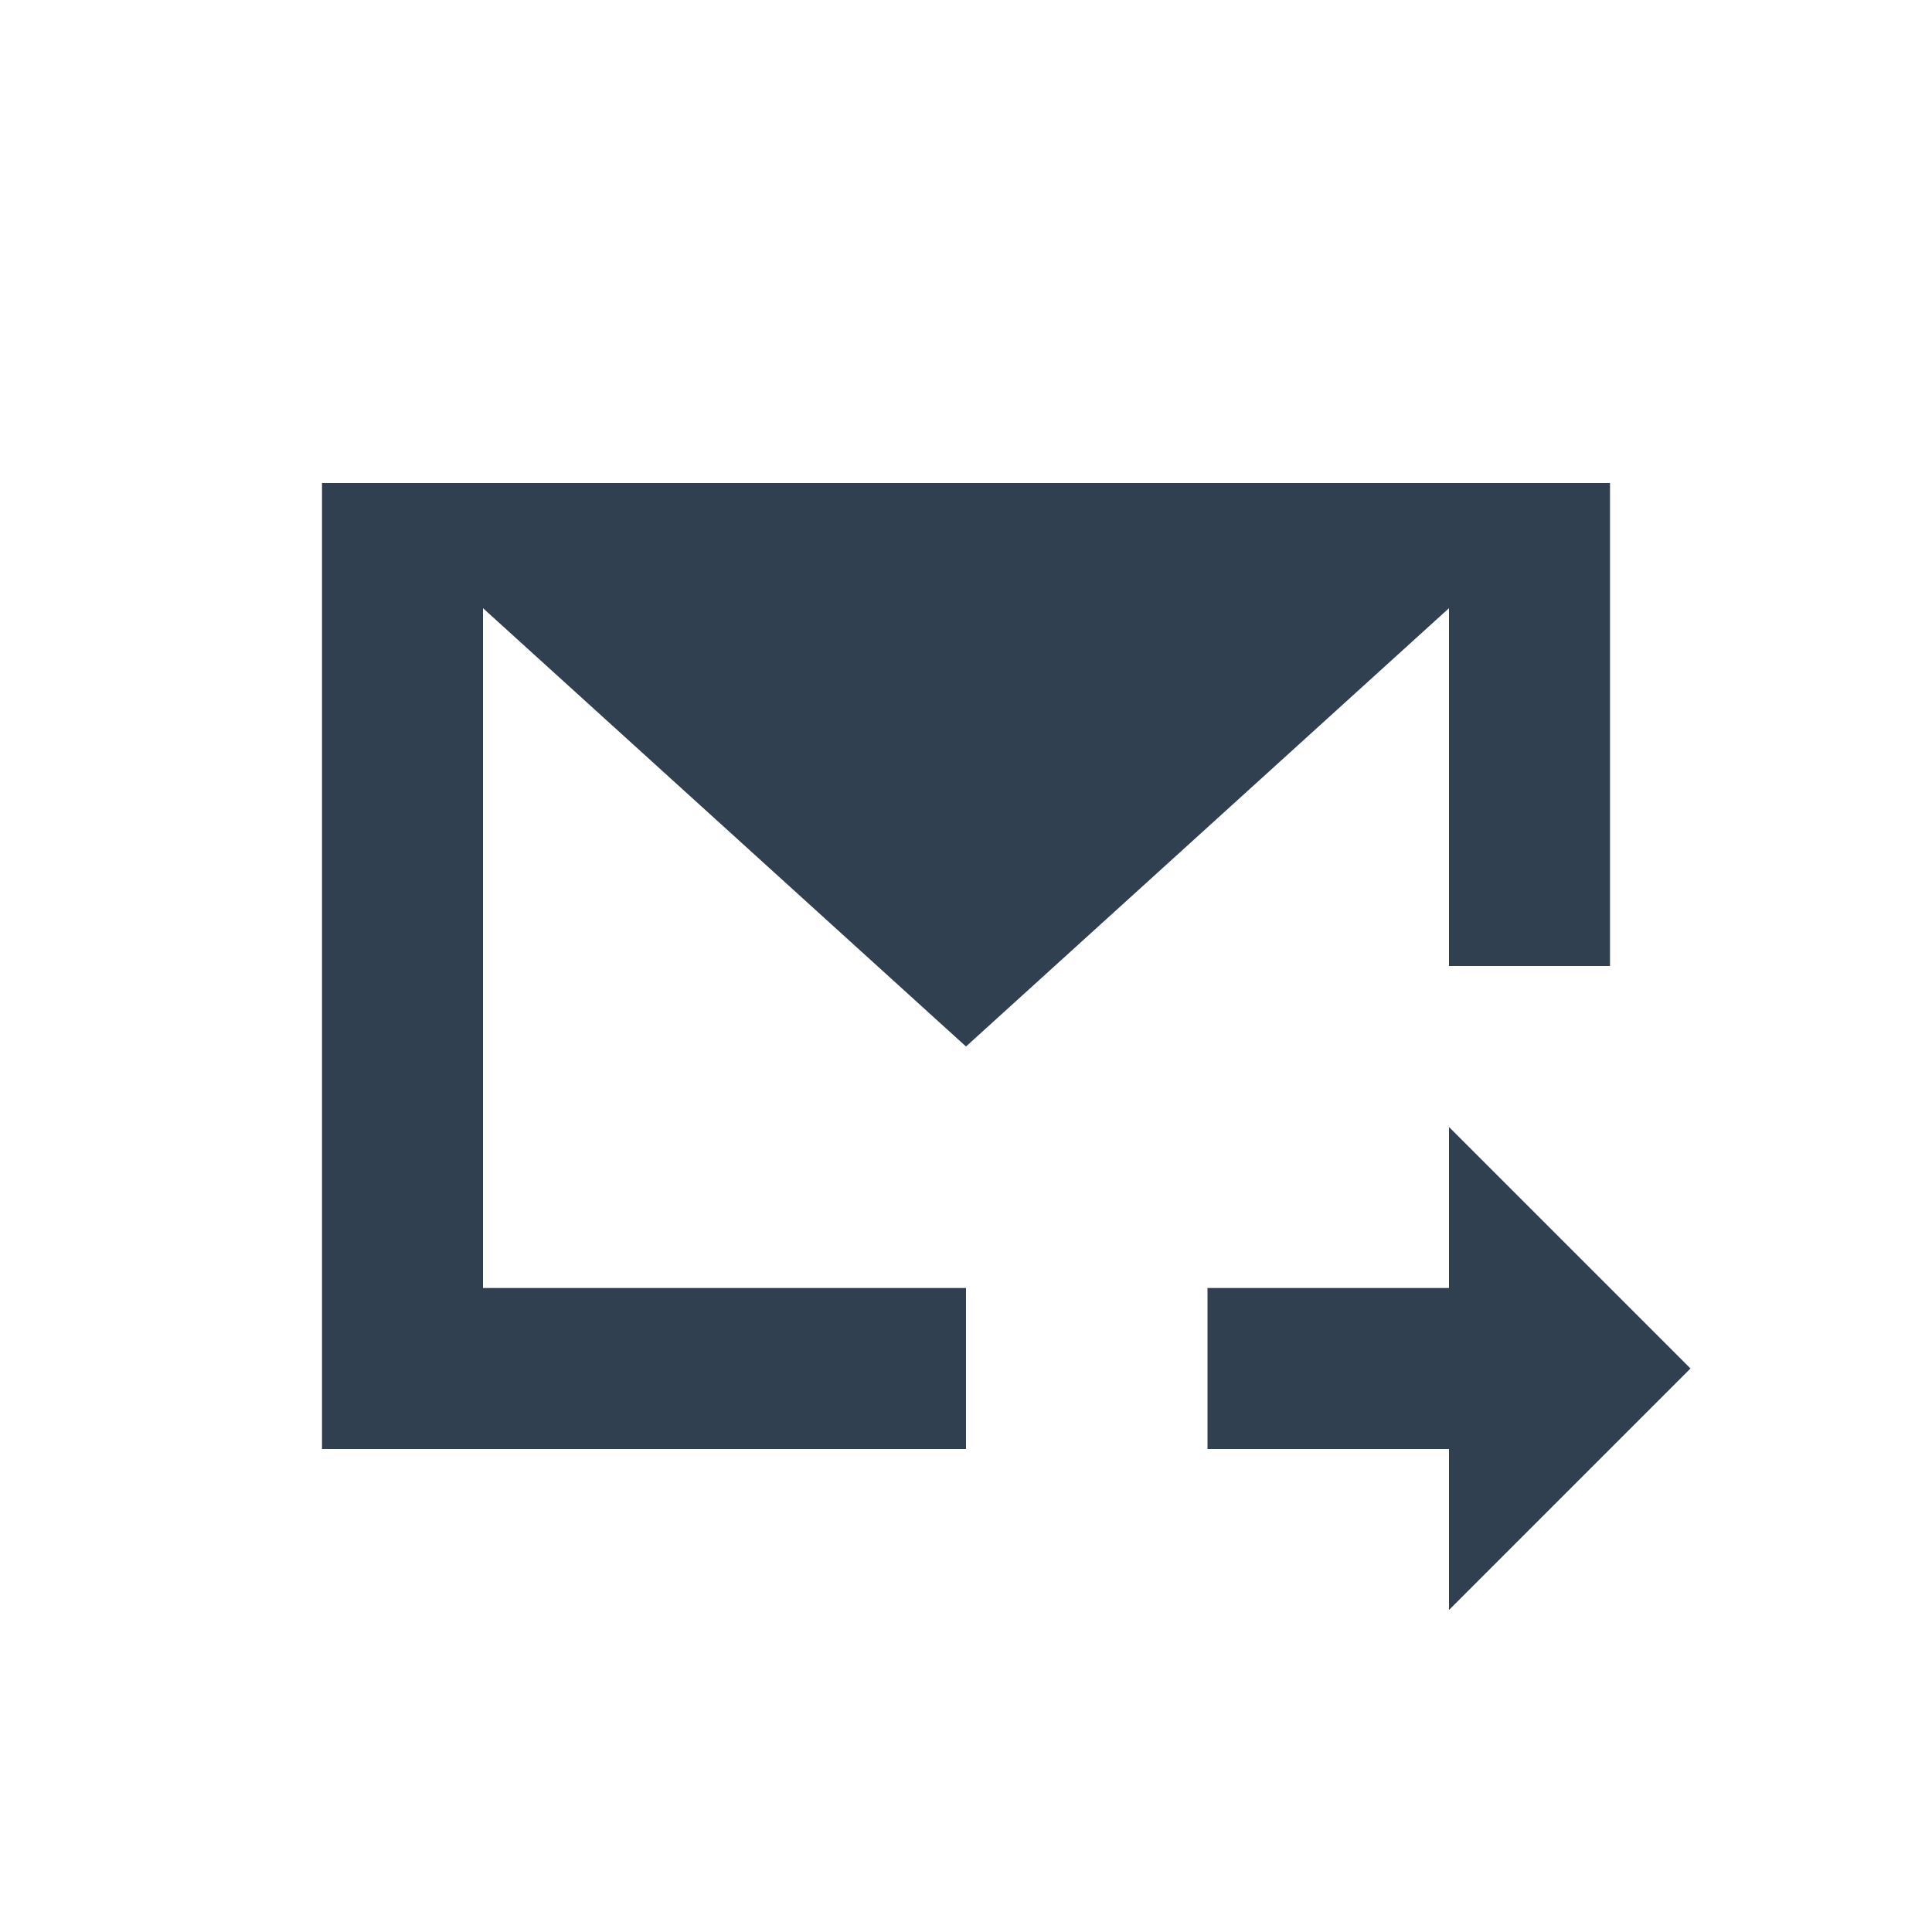
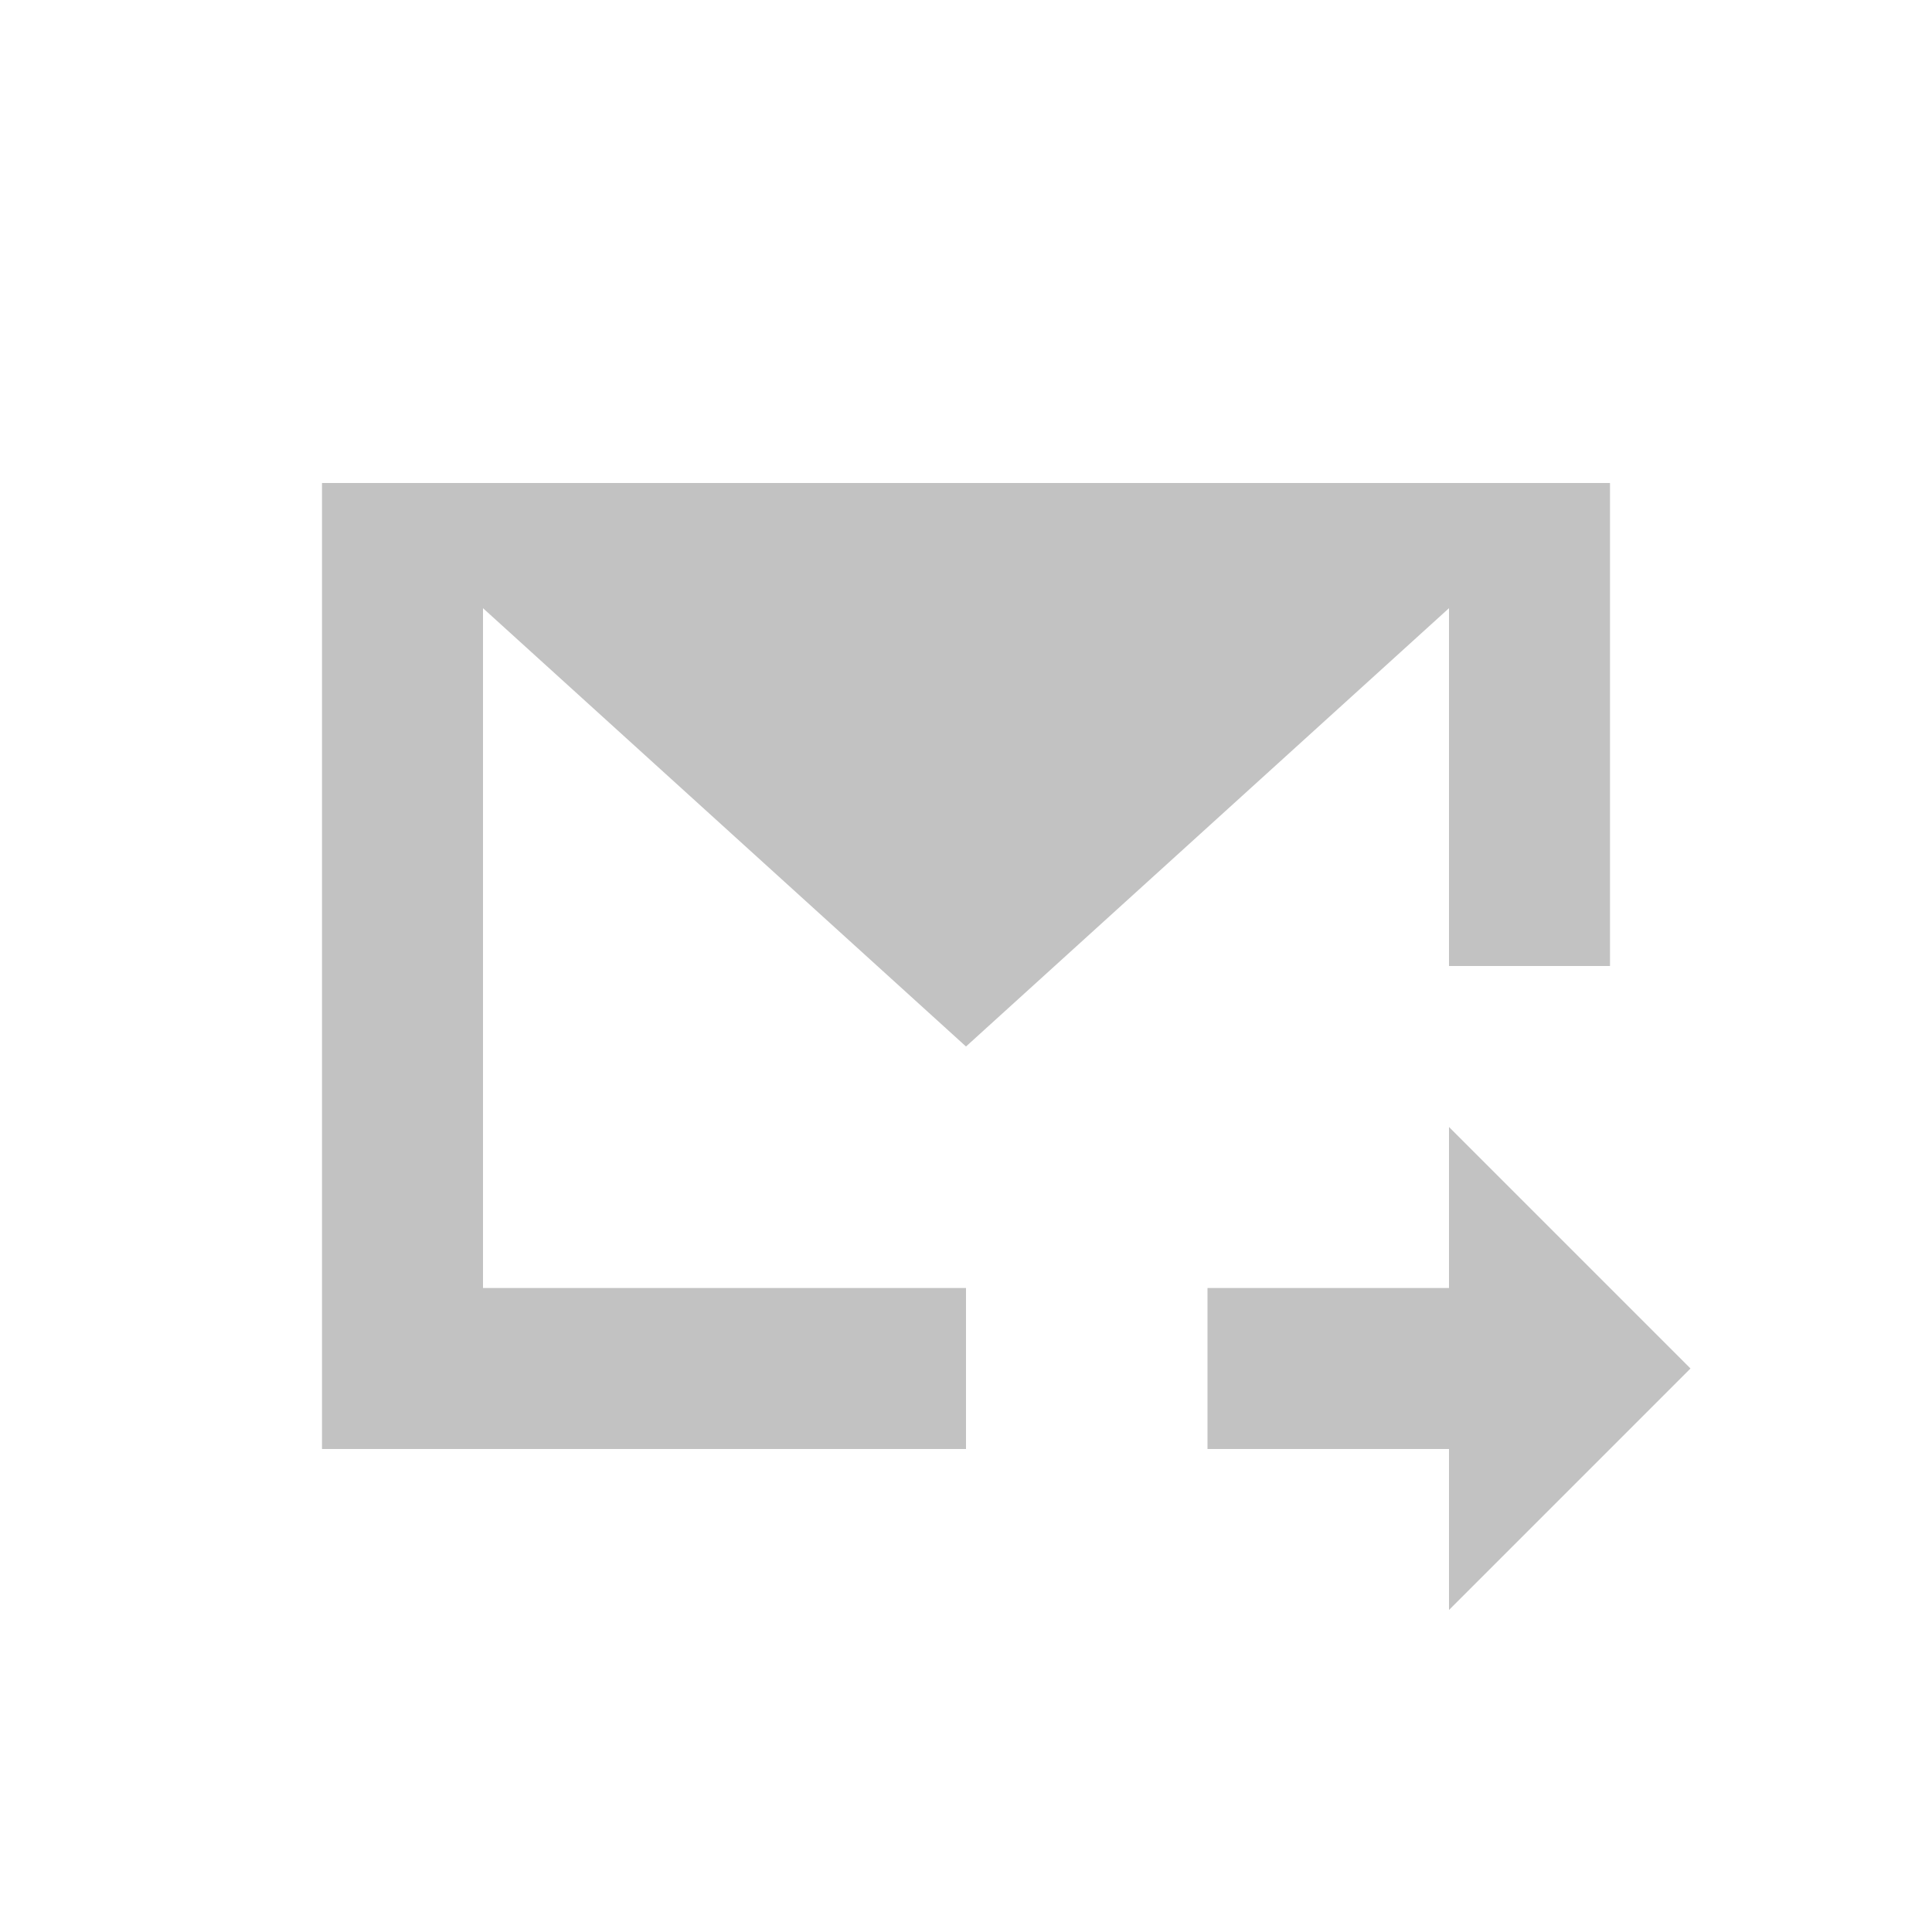
<svg xmlns="http://www.w3.org/2000/svg" width="24" height="24" id="svg4359" version="1.1">
  <defs id="defs4361" />
  <g id="layer1" transform="translate(1,-25)">
-     <rect style="color:#000000;clip-rule:nonzero;display:inline;overflow:visible;visibility:visible;opacity:1;isolation:auto;mix-blend-mode:normal;color-interpolation:sRGB;color-interpolation-filters:linearRGB;solid-color:#000000;solid-opacity:1;fill:#304050;fill-opacity:1;fill-rule:nonzero;stroke:none;stroke-width:1;stroke-linecap:butt;stroke-linejoin:miter;stroke-miterlimit:4;stroke-dasharray:none;stroke-dashoffset:0;stroke-opacity:1;color-rendering:auto;image-rendering:auto;shape-rendering:auto;text-rendering:auto;enable-background:accumulate" id="rect4147" width="2" height="2" x="-3" y="25" />
-     <path style="opacity:1;fill:#304050;fill-opacity:1;stroke:none;stroke-width:0.1;stroke-linecap:round;stroke-linejoin:miter;stroke-miterlimit:4;stroke-dasharray:none;stroke-opacity:0.299" d="m 3,5 0,10 0,2 2,0 6,0 0,-1 0,-1 L 5,15 5,6.555 11,12 17,6.555 17,11 19,11 19,5 5,5 Z" transform="translate(0,26)" id="path4154" />
-     <path style="fill:#304050;fill-opacity:1;fill-rule:evenodd;stroke:none;stroke-width:1px;stroke-linecap:butt;stroke-linejoin:miter;stroke-opacity:1" d="m 17,13 0,2 -3,0 0,2 3,0 0,2 3,-3 -3,-3 z" transform="translate(0,26)" id="path4158" />
+     <rect style="color:#000000;clip-rule:nonzero;display:inline;overflow:visible;visibility:visible;opacity:1;isolation:auto;mix-blend-mode:normal;color-interpolation:sRGB;color-interpolation-filters:linearRGB;solid-color:#000000;solid-opacity:1;fill:#C2C2C2;fill-opacity:1;fill-rule:nonzero;stroke:none;stroke-width:1;stroke-linecap:butt;stroke-linejoin:miter;stroke-miterlimit:4;stroke-dasharray:none;stroke-dashoffset:0;stroke-opacity:1;color-rendering:auto;image-rendering:auto;shape-rendering:auto;text-rendering:auto;enable-background:accumulate" id="rect4147" width="2" height="2" x="-3" y="25" />
+     <path style="opacity:1;fill:#C2C2C2;fill-opacity:1;stroke:none;stroke-width:0.1;stroke-linecap:round;stroke-linejoin:miter;stroke-miterlimit:4;stroke-dasharray:none;stroke-opacity:0.299" d="m 3,5 0,10 0,2 2,0 6,0 0,-1 0,-1 L 5,15 5,6.555 11,12 17,6.555 17,11 19,11 19,5 5,5 Z" transform="translate(0,26)" id="path4154" />
+     <path style="fill:#C2C2C2;fill-opacity:1;fill-rule:evenodd;stroke:none;stroke-width:1px;stroke-linecap:butt;stroke-linejoin:miter;stroke-opacity:1" d="m 17,13 0,2 -3,0 0,2 3,0 0,2 3,-3 -3,-3 z" transform="translate(0,26)" id="path4158" />
  </g>
</svg>
